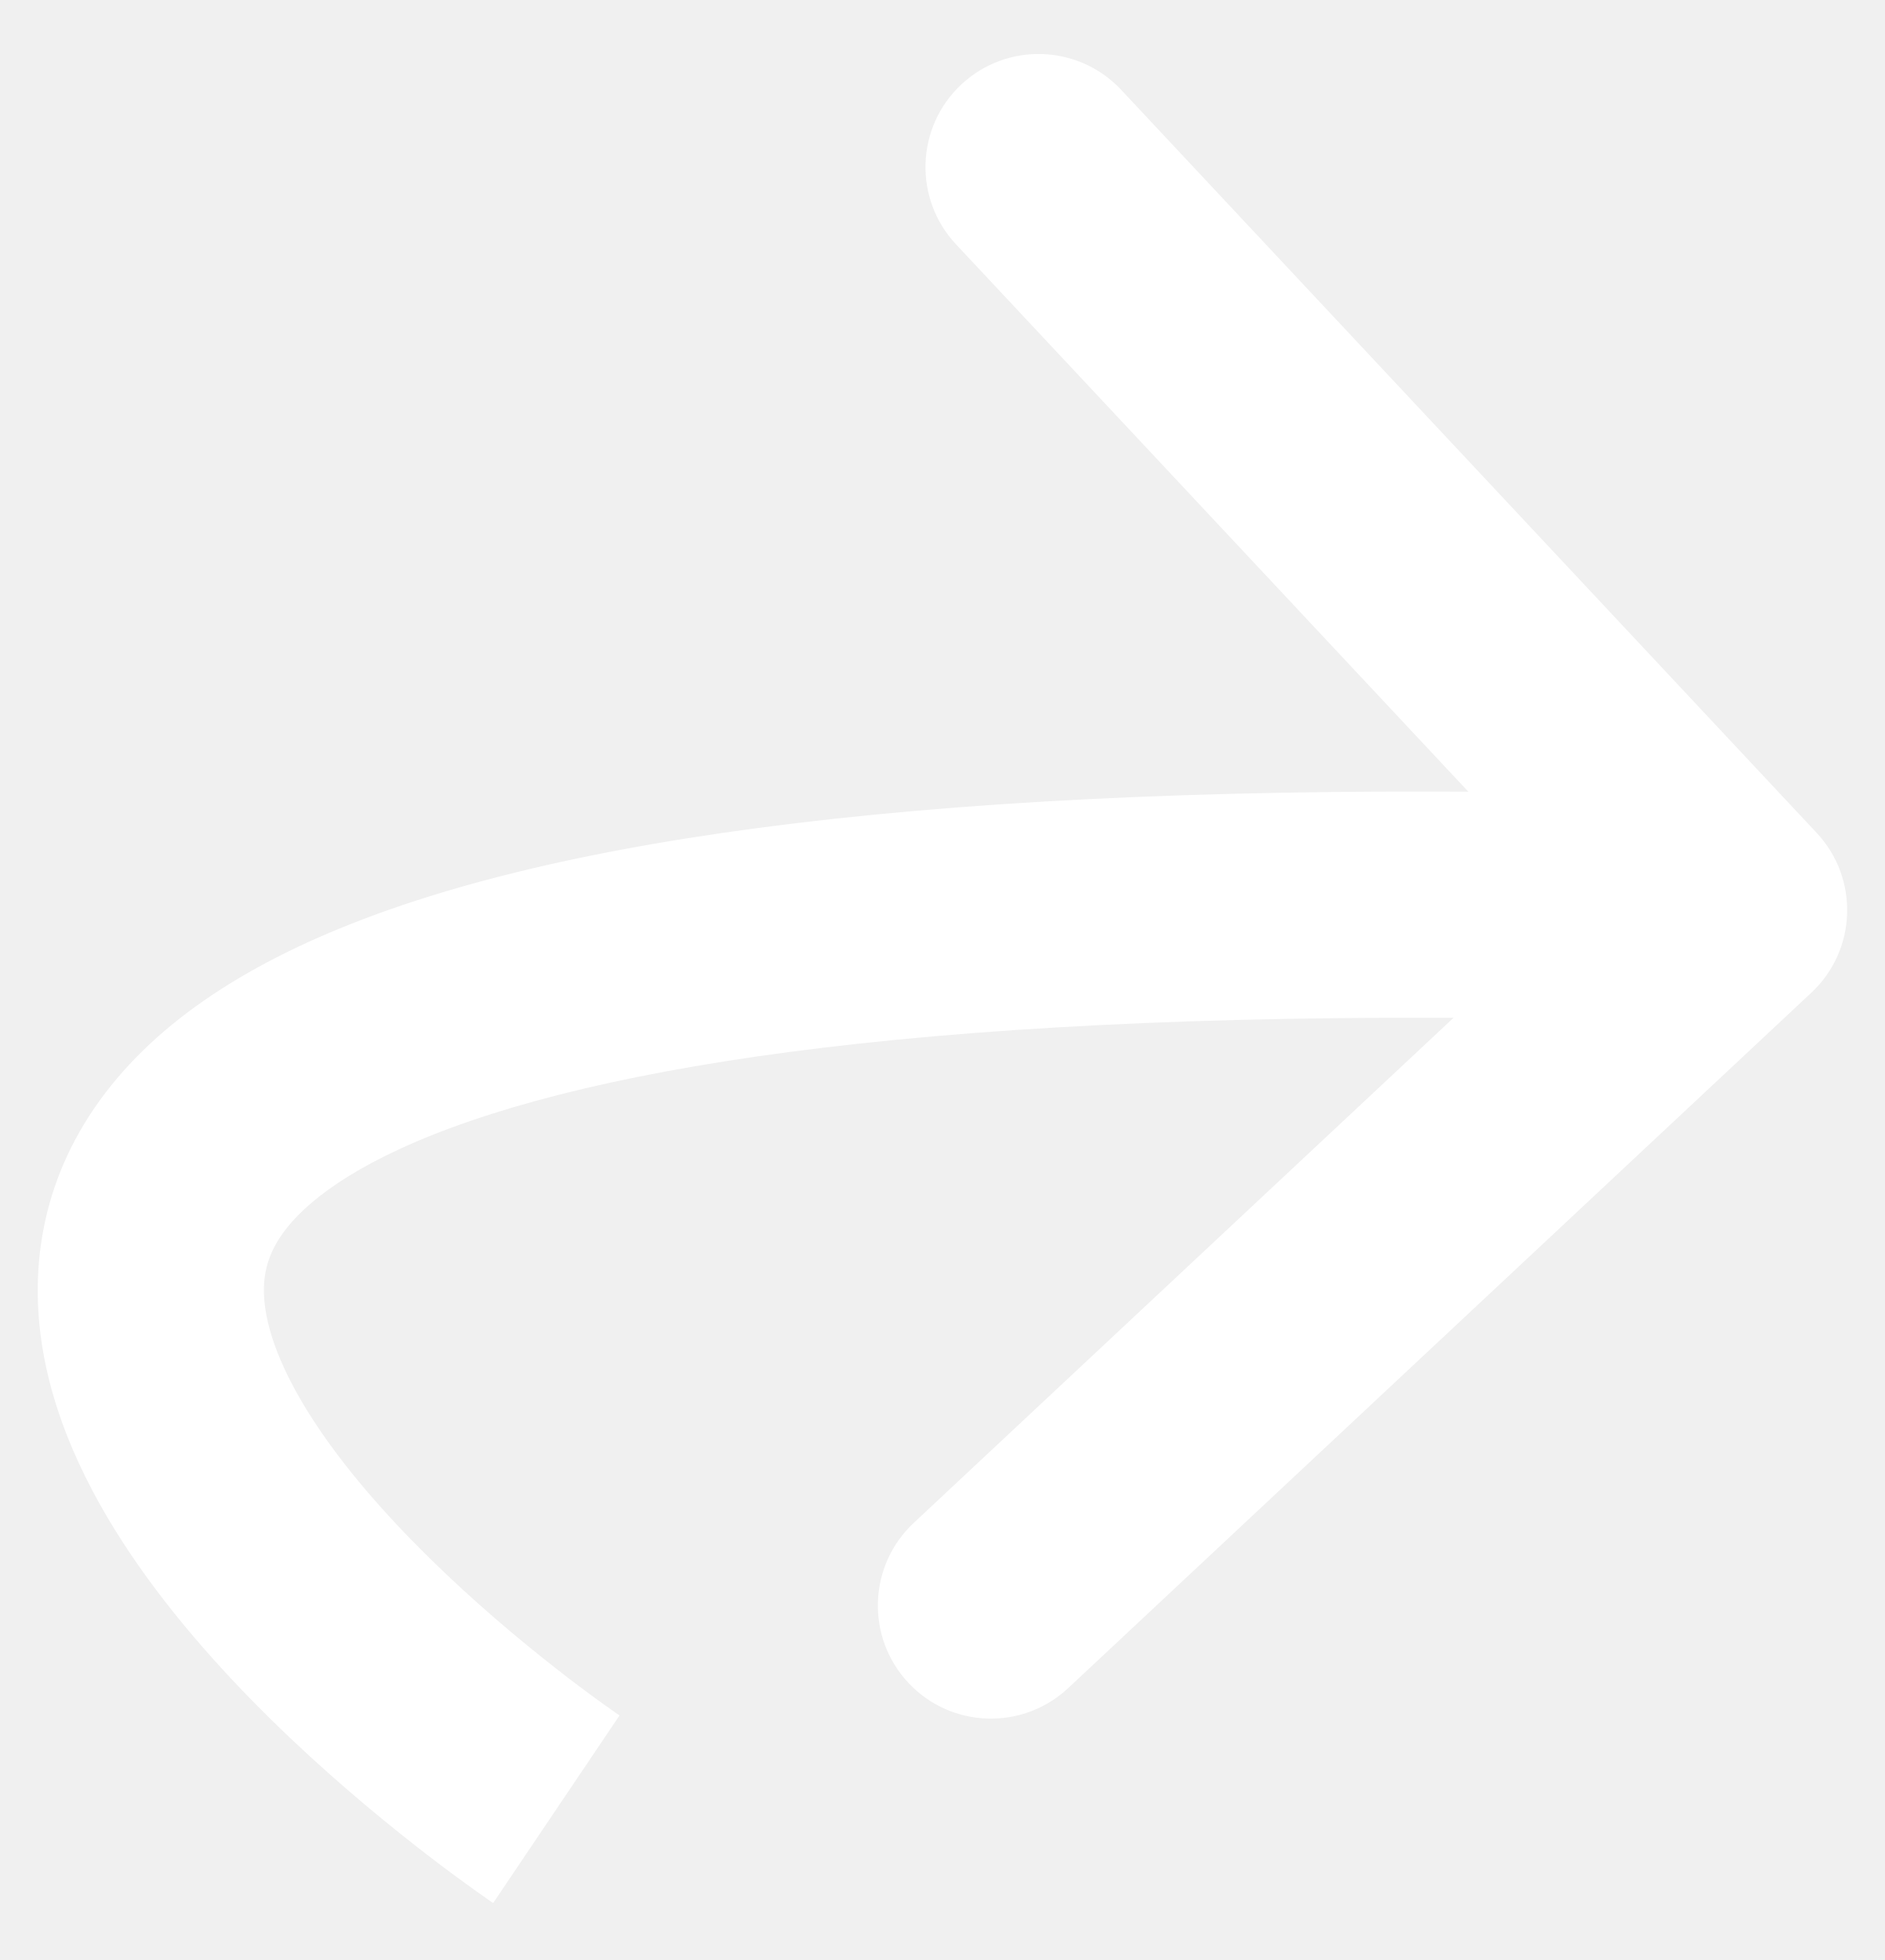
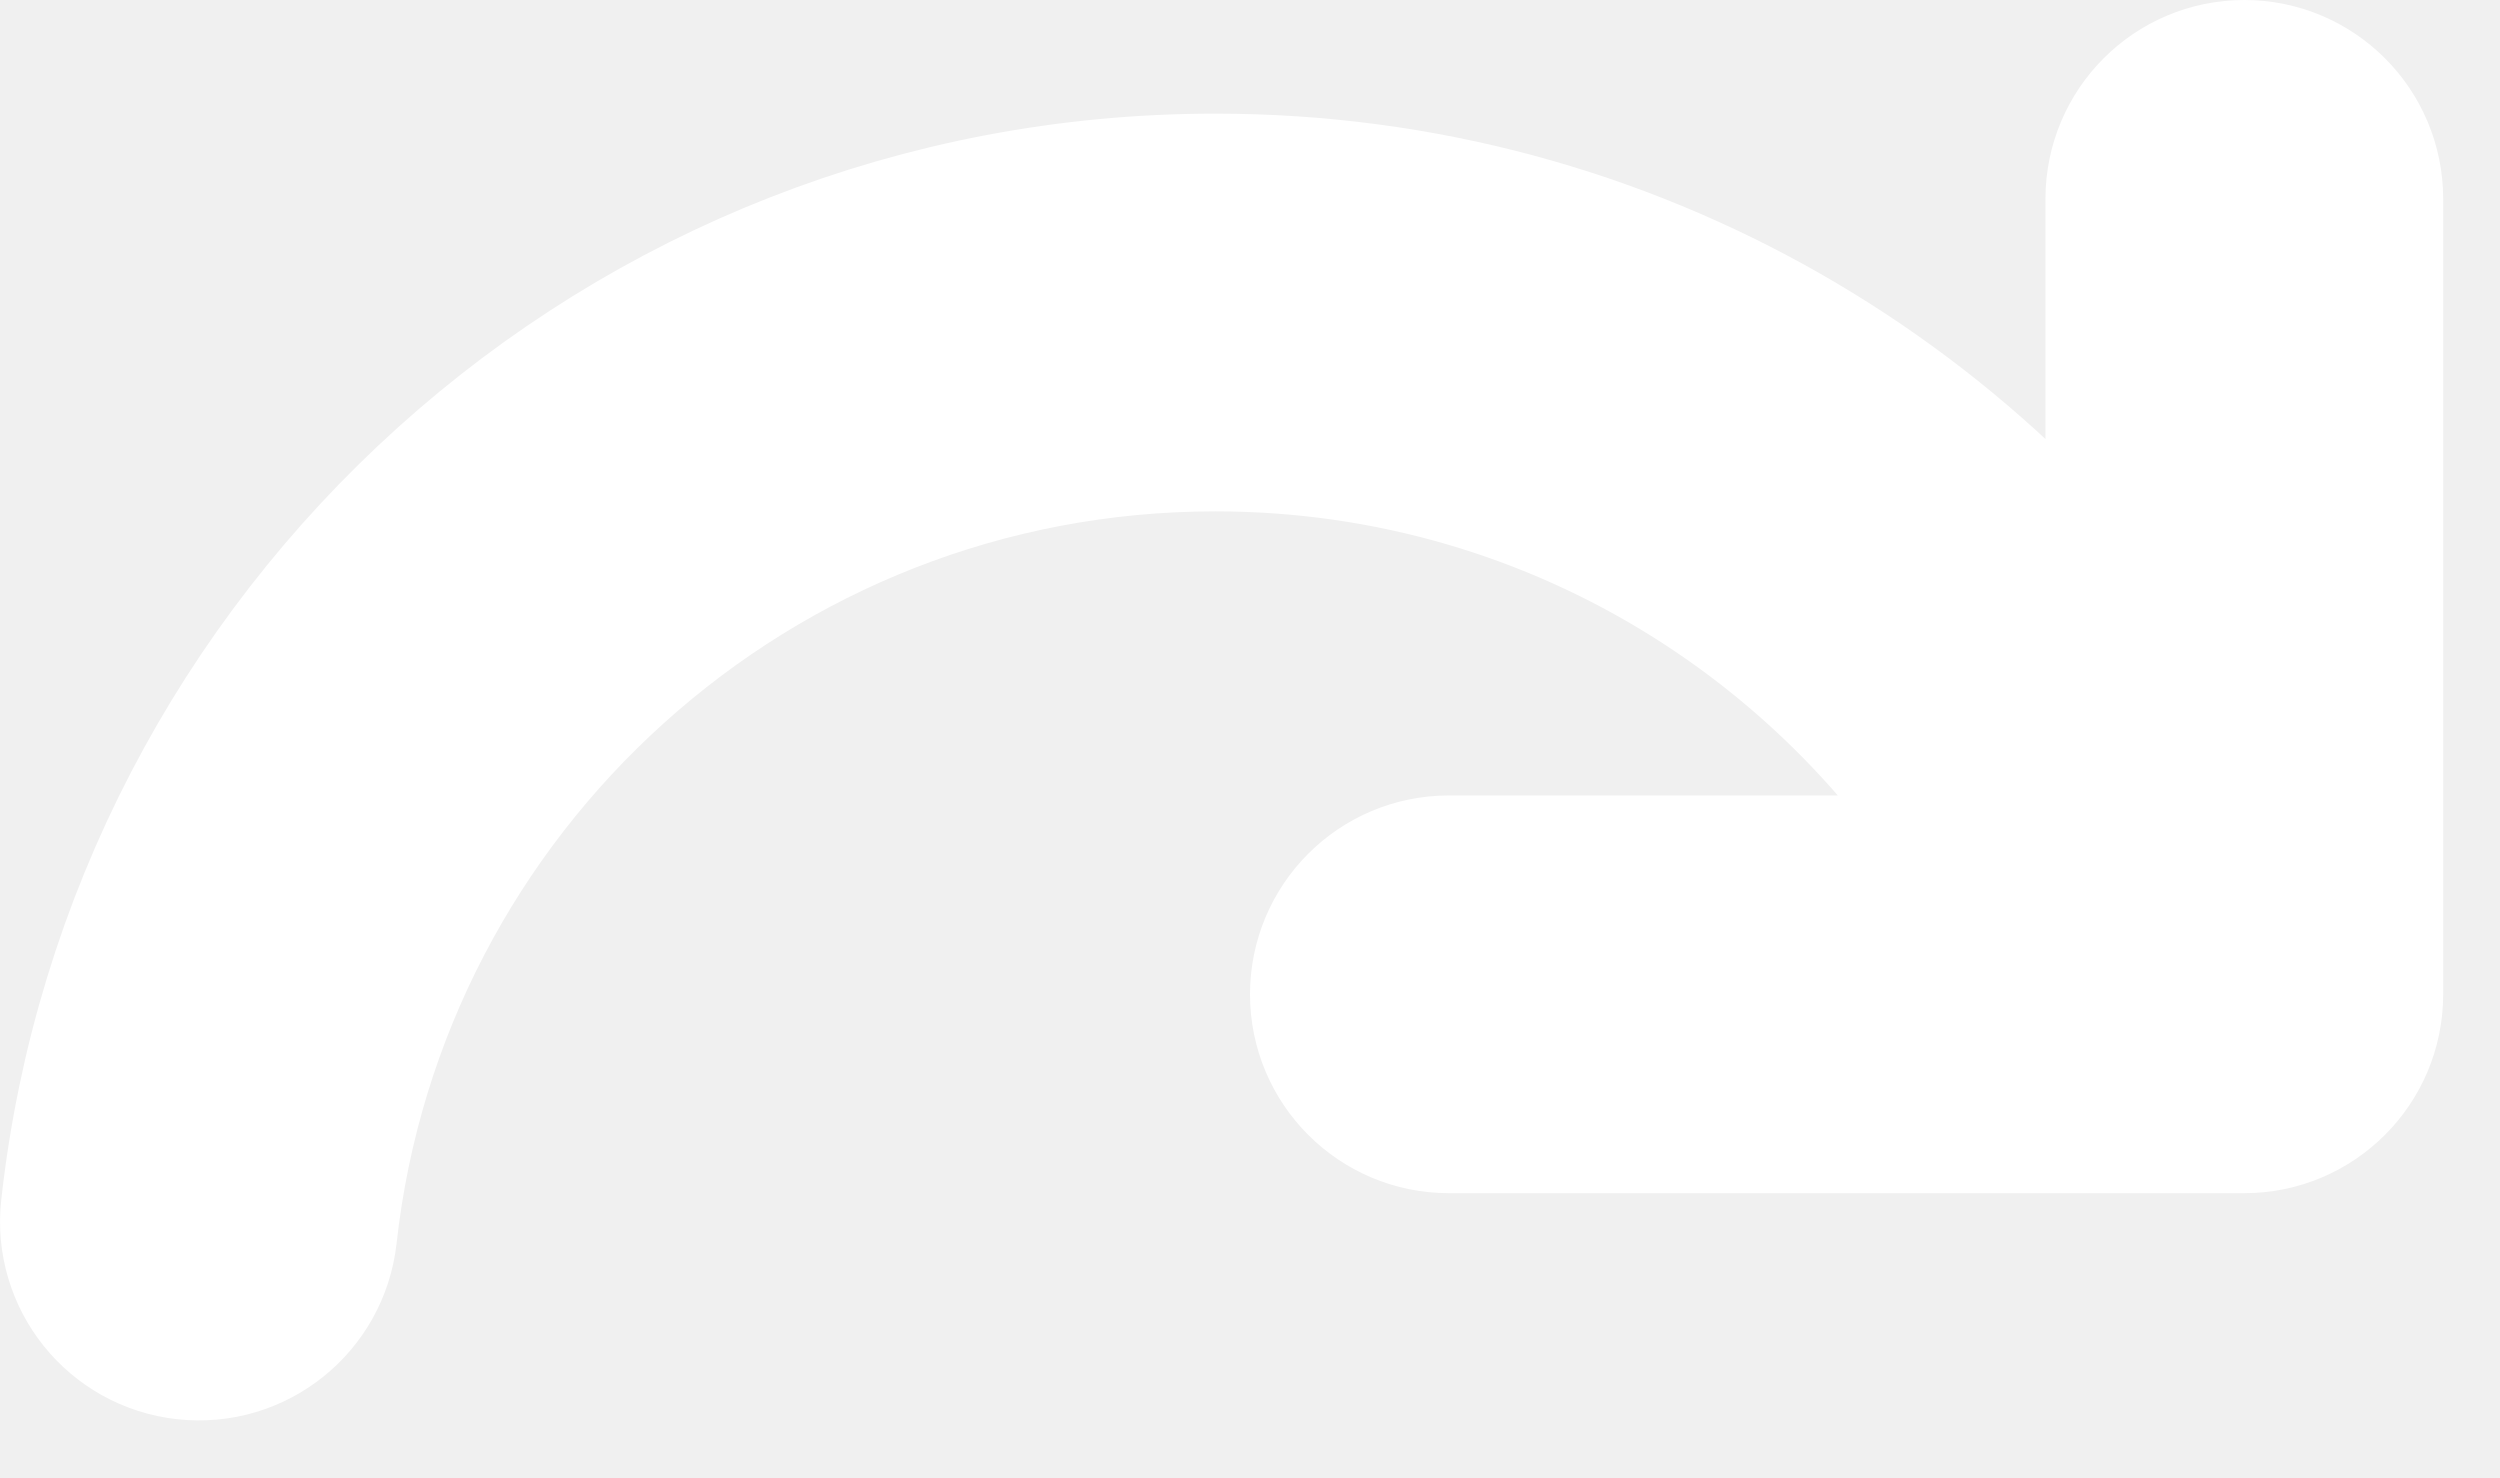
- <svg xmlns="http://www.w3.org/2000/svg" width="25" height="26" viewBox="0 0 25 26" fill="none">
-   <path d="M24.025 13.168C24.63 12.602 24.661 11.653 24.095 11.048L14.87 1.191C14.304 0.587 13.355 0.555 12.75 1.121C12.145 1.687 12.114 2.636 12.68 3.241L20.88 12.003L12.118 20.203C11.514 20.769 11.482 21.718 12.048 22.323C12.614 22.928 13.564 22.959 14.168 22.393L24.025 13.168ZM7.379 24C8.217 22.756 8.217 22.756 8.217 22.756C8.217 22.756 8.218 22.756 8.218 22.756C8.218 22.756 8.217 22.756 8.217 22.756C8.216 22.755 8.214 22.754 8.211 22.751C8.204 22.747 8.193 22.739 8.178 22.729C8.148 22.708 8.101 22.676 8.041 22.632C7.919 22.546 7.742 22.416 7.525 22.25C7.091 21.916 6.51 21.444 5.92 20.884C5.326 20.321 4.749 19.696 4.303 19.059C3.848 18.41 3.592 17.838 3.521 17.374C3.459 16.97 3.528 16.631 3.813 16.278C4.14 15.873 4.838 15.349 6.249 14.866C9.087 13.895 14.219 13.283 22.95 13.572L23.05 10.574C14.245 10.282 8.656 10.871 5.278 12.027C3.581 12.608 2.296 13.38 1.478 14.395C0.617 15.462 0.378 16.669 0.555 17.828C0.723 18.928 1.255 19.938 1.846 20.781C2.446 21.637 3.175 22.416 3.856 23.062C4.542 23.712 5.207 24.252 5.699 24.63C5.946 24.819 6.152 24.97 6.298 25.074C6.371 25.126 6.429 25.167 6.471 25.196C6.492 25.21 6.508 25.221 6.52 25.23C6.526 25.234 6.531 25.237 6.534 25.239C6.536 25.241 6.538 25.242 6.539 25.243C6.54 25.243 6.54 25.244 6.541 25.244C6.541 25.244 6.542 25.244 7.379 24Z" fill="white" />
+ <svg xmlns="http://www.w3.org/2000/svg" width="22" height="13" viewBox="0 0 22 13" fill="none">
+   <path fill-rule="evenodd" clip-rule="evenodd" d="M19.75 1C20.164 1 20.5 1.336 20.5 1.75V8.75C20.5 9.164 20.164 9.5 19.75 9.5H12.75C12.336 9.5 12 9.164 12 8.75C12 8.336 12.336 8 12.75 8H18.046C16.68 5.328 13.9 3.5 10.695 3.5C6.449 3.5 2.951 6.708 2.496 10.832C2.45 11.244 2.079 11.541 1.668 11.495C1.256 11.45 0.959 11.079 1.005 10.668C1.544 5.792 5.676 2 10.695 2C14.207 2 17.284 3.856 19 6.64V1.75C19 1.336 19.336 1 19.75 1Z" fill="white" stroke="white" stroke-width="2" stroke-linecap="round" stroke-linejoin="round" />
</svg>
